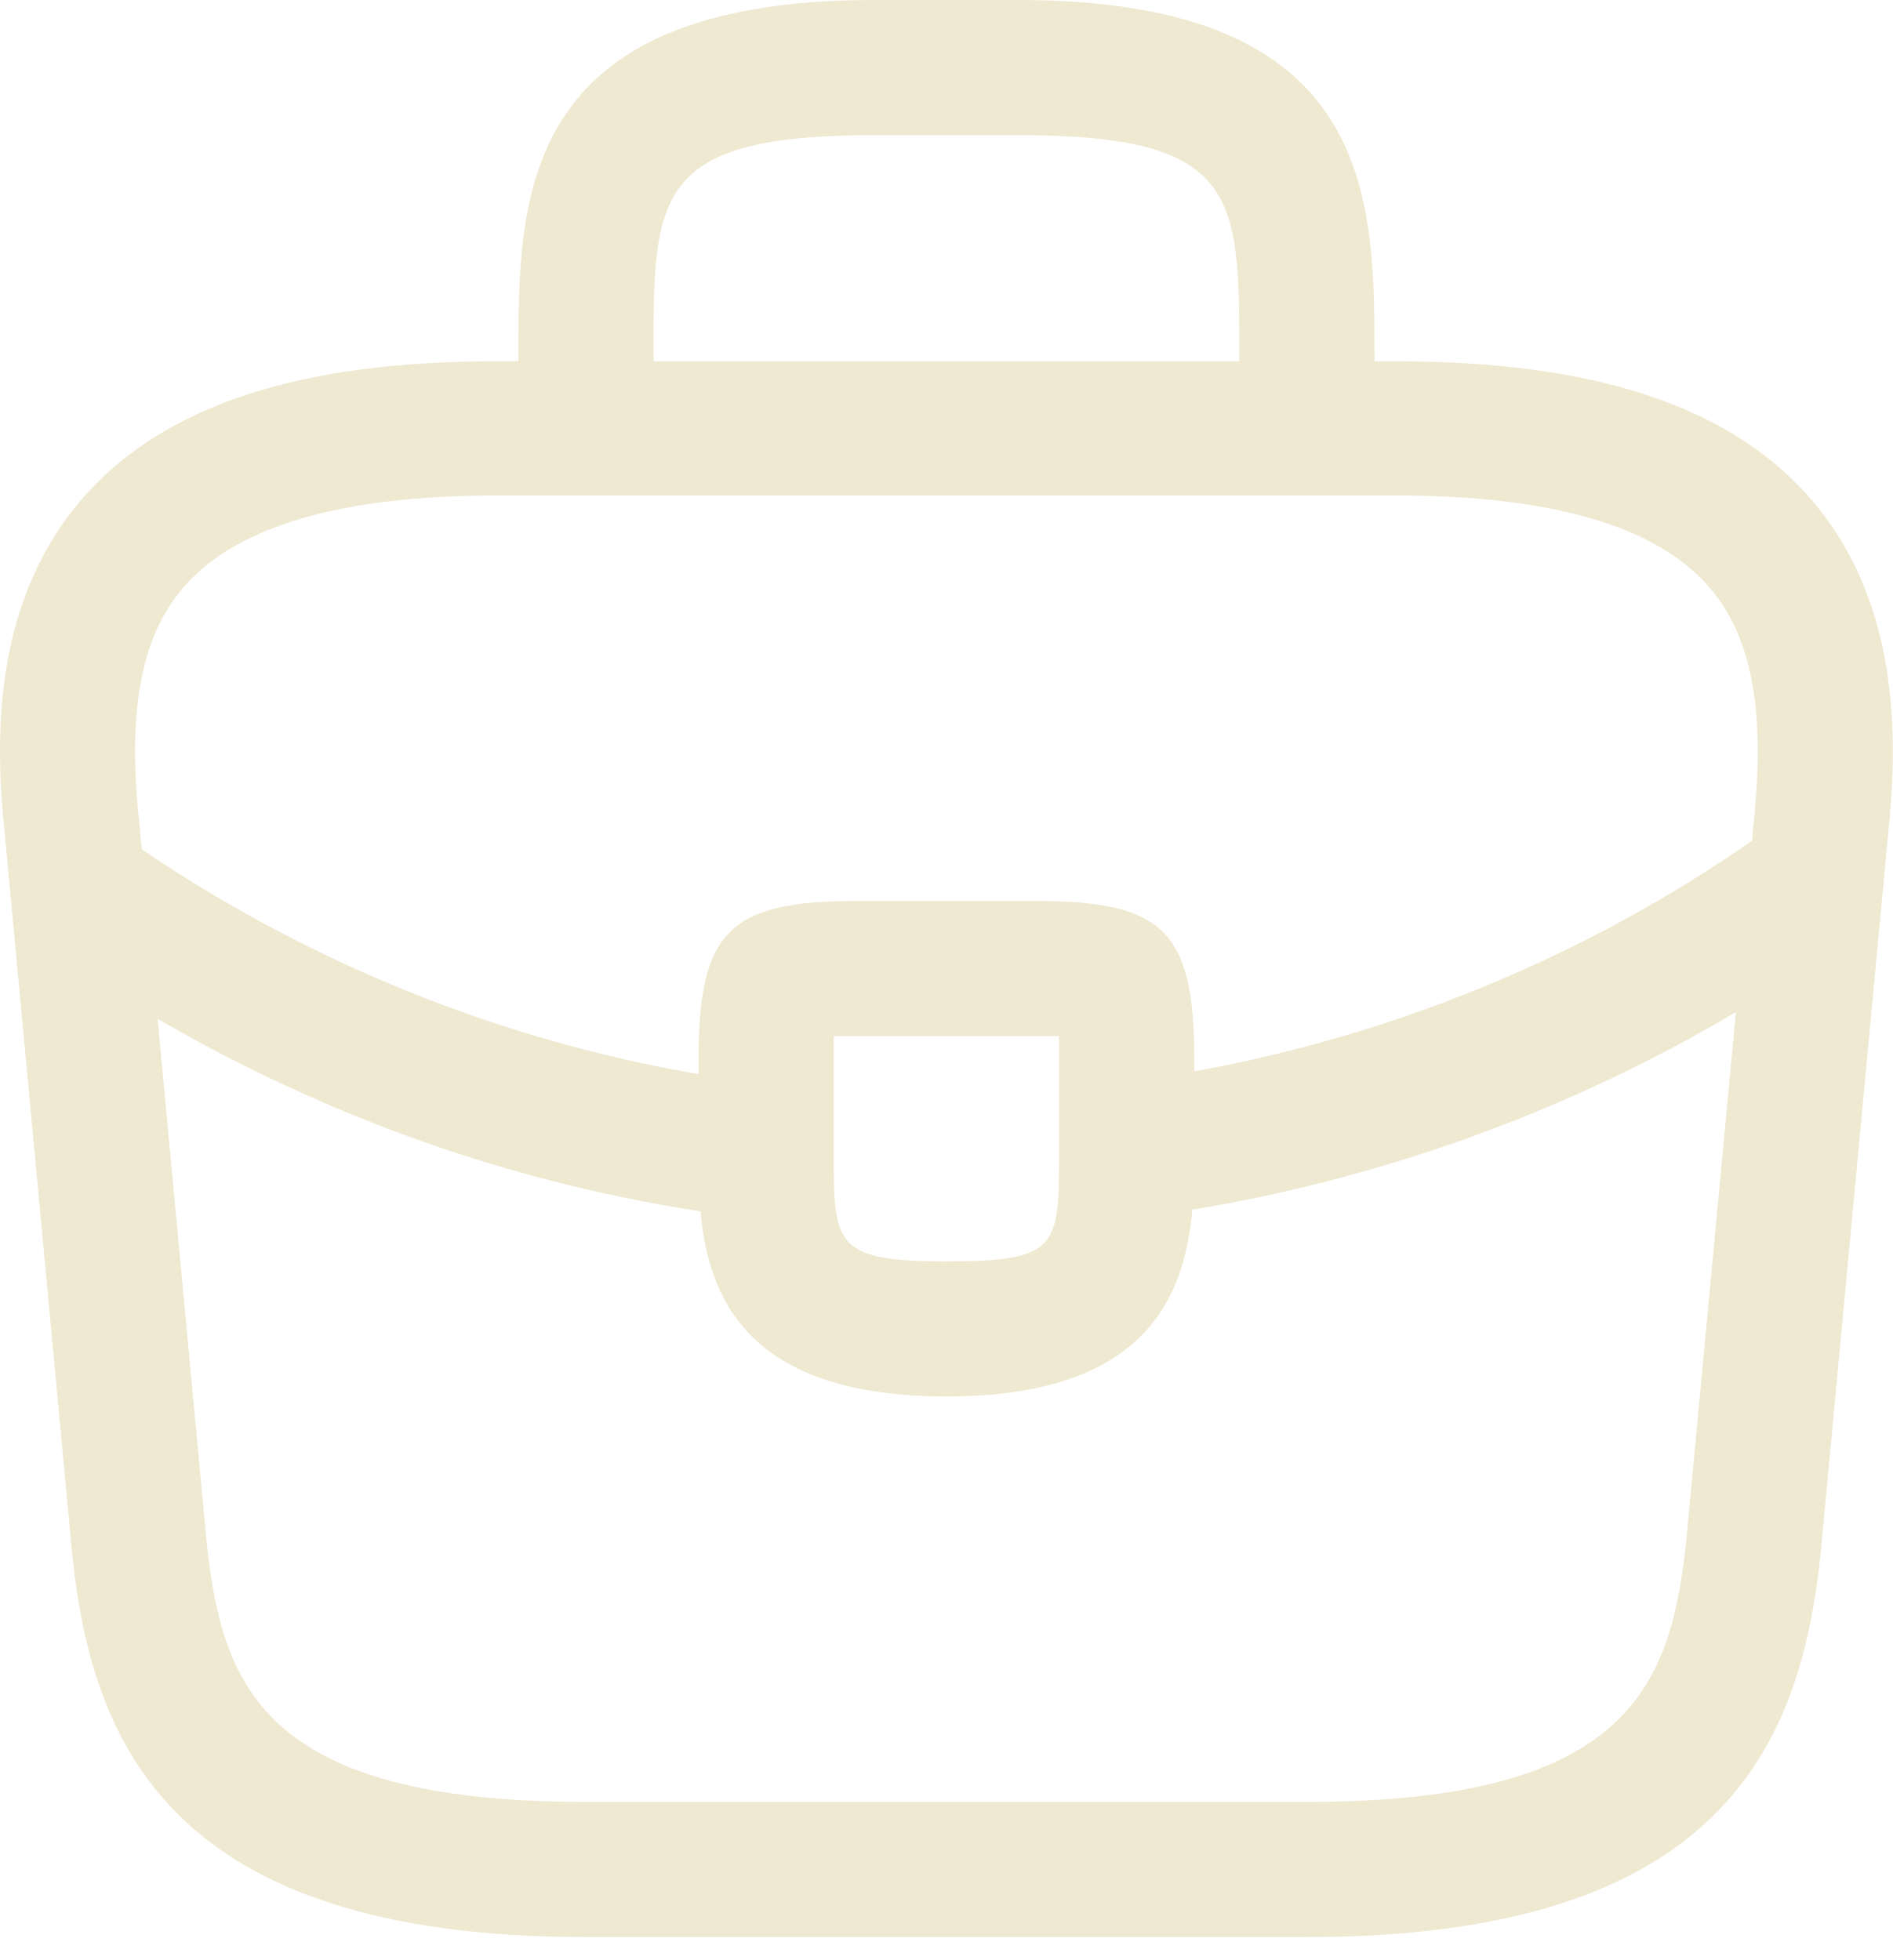
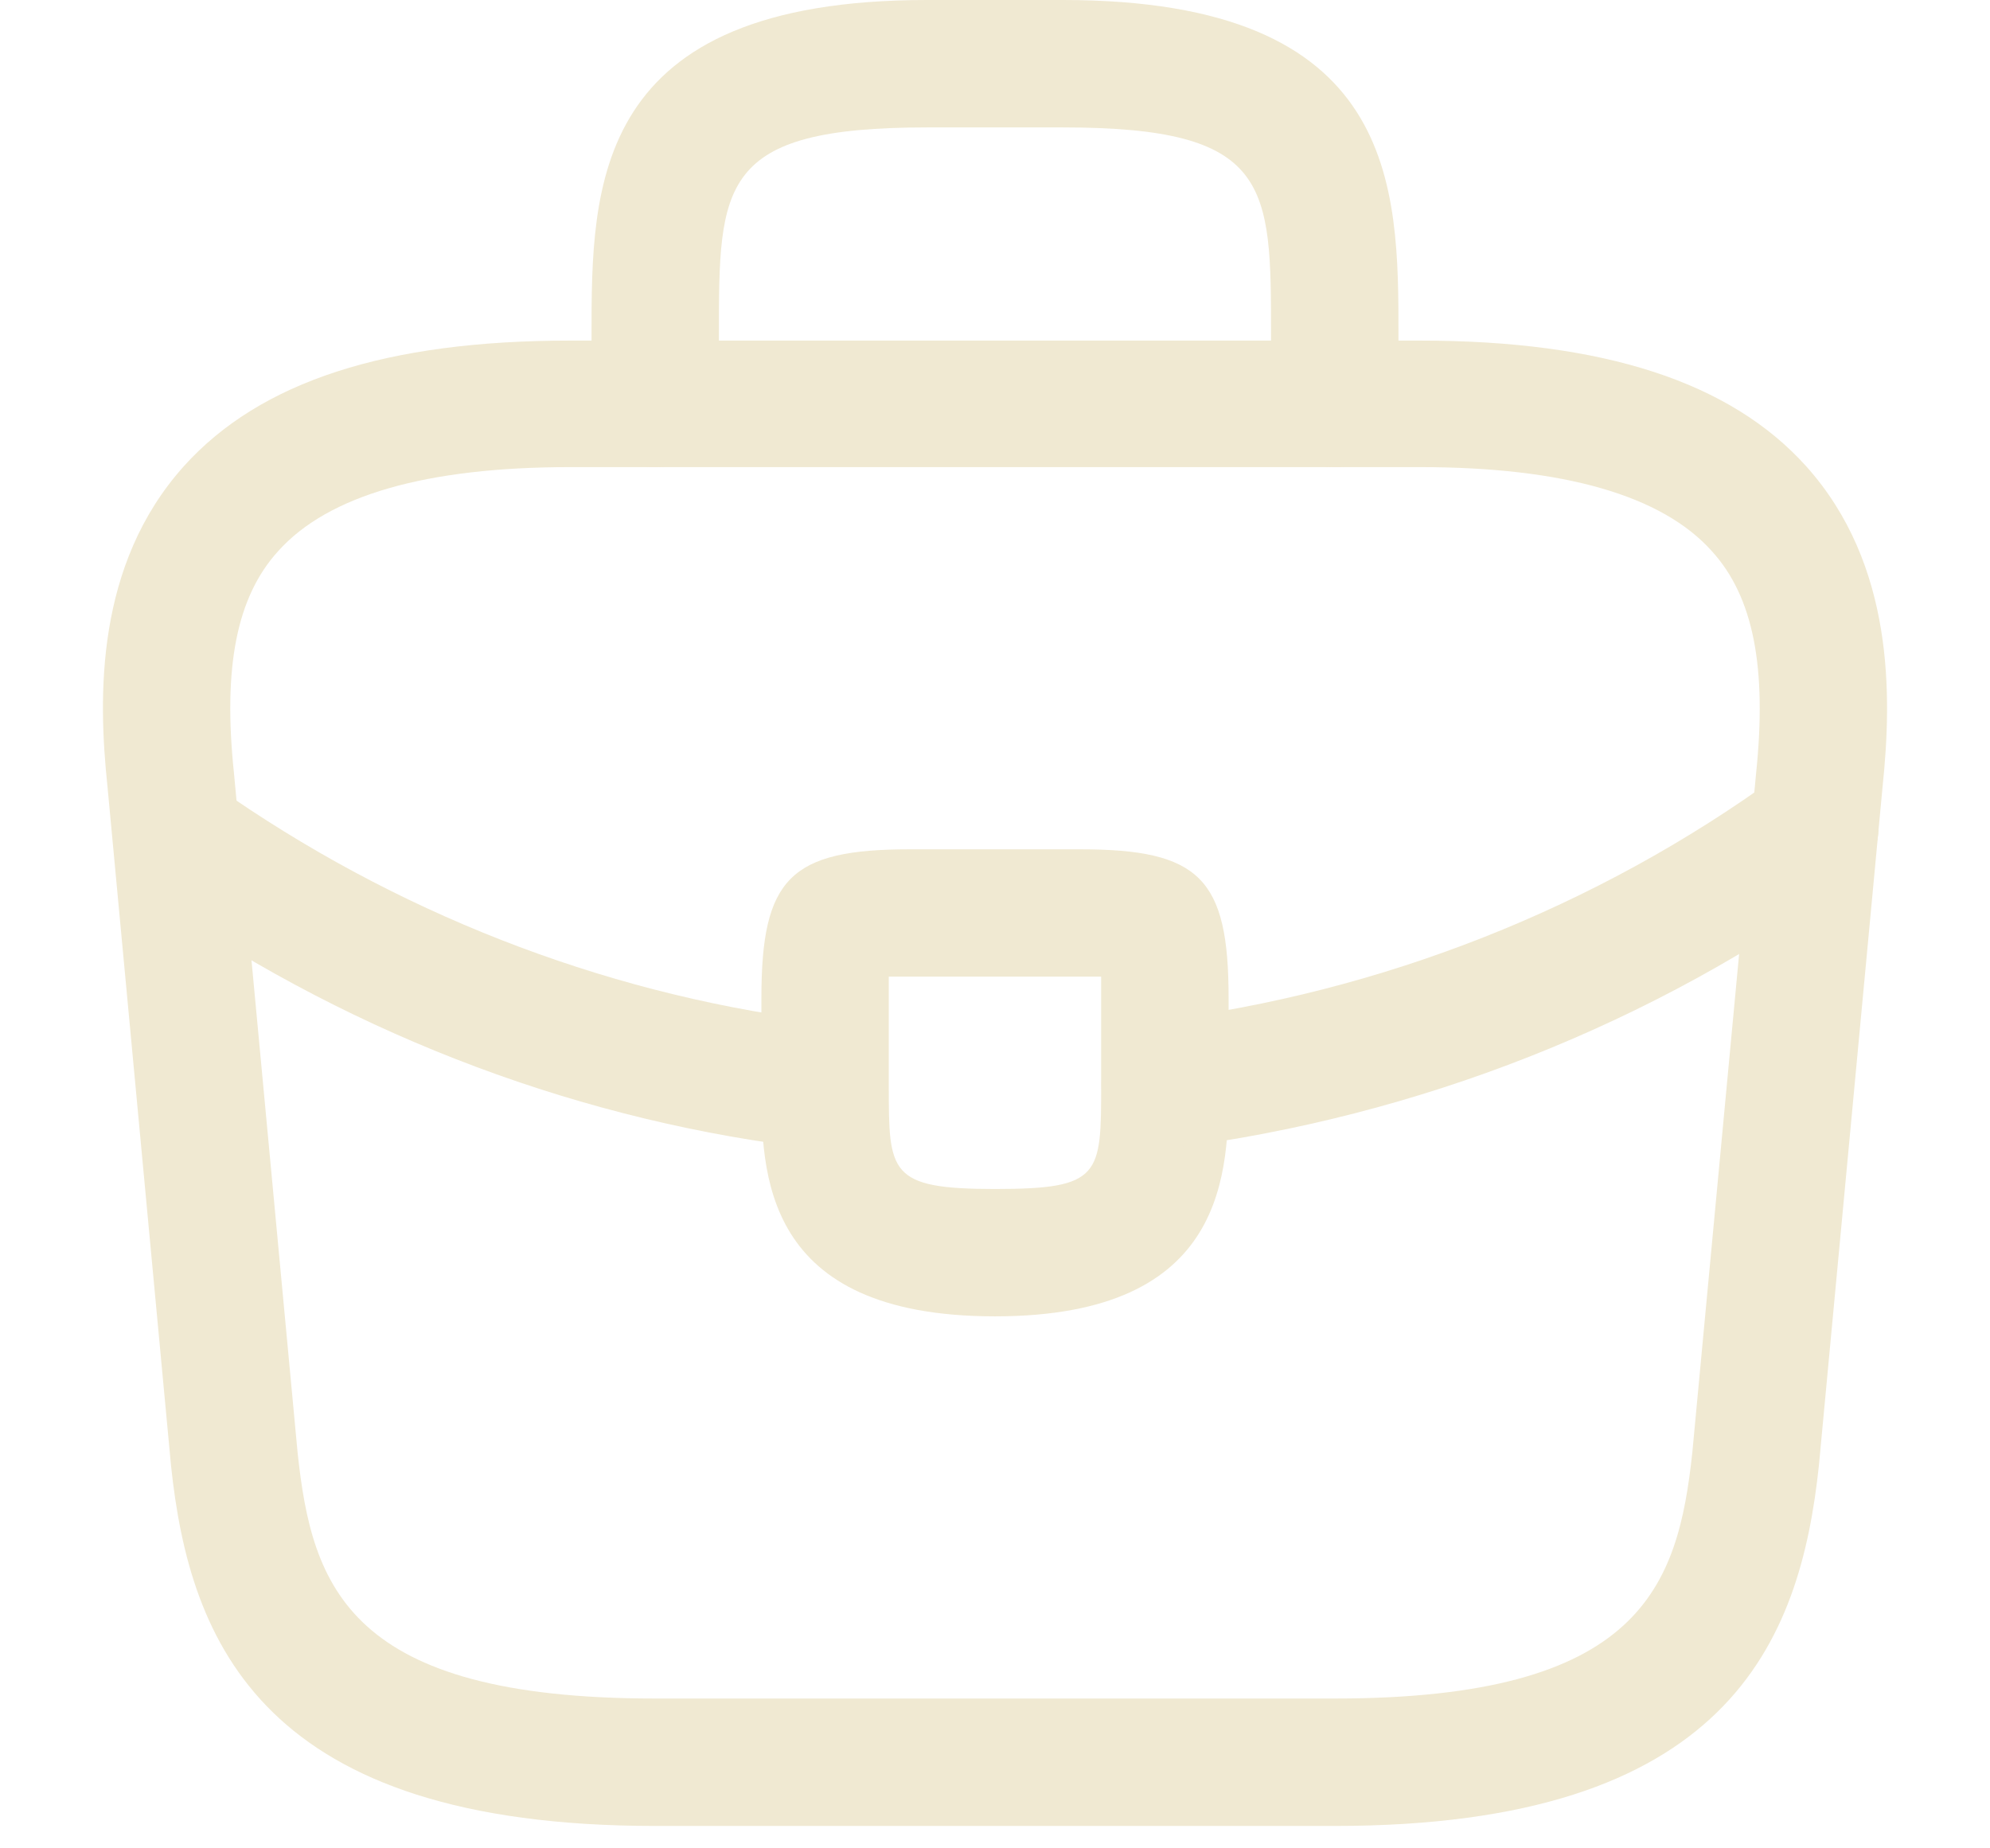
- <svg xmlns="http://www.w3.org/2000/svg" width="28" height="29" viewBox="0 0 28 29" fill="none">
+ <svg xmlns="http://www.w3.org/2000/svg" width="28" height="26" viewBox="0 0 28 29" fill="none">
  <path d="M19.332 28.661H8.668C2.509 28.661 1.363 25.795 1.069 23.009L0.07 12.331C-0.077 10.931 -0.117 8.865 1.269 7.319C2.469 5.985 4.455 5.346 7.335 5.346H20.665C23.558 5.346 25.544 5.999 26.731 7.319C28.117 8.865 28.077 10.931 27.93 12.344L26.931 22.995C26.637 25.795 25.491 28.661 19.332 28.661ZM7.335 7.332C5.082 7.332 3.536 7.772 2.749 8.652C2.096 9.371 1.883 10.478 2.056 12.131L3.056 22.809C3.282 24.915 3.855 26.661 8.668 26.661H19.332C24.131 26.661 24.718 24.915 24.944 22.795L25.944 12.144C26.117 10.478 25.904 9.371 25.251 8.652C24.465 7.772 22.918 7.332 20.665 7.332H7.335Z" fill="#F0E9D2" />
  <path d="M19.332 7.332C18.785 7.332 18.332 6.879 18.332 6.332V5.266C18.332 2.893 18.332 2 15.066 2H12.933C9.667 2 9.667 2.893 9.667 5.266V6.332C9.667 6.879 9.214 7.332 8.668 7.332C8.121 7.332 7.668 6.879 7.668 6.332V5.266C7.668 2.919 7.668 0 12.933 0H15.066C20.332 0 20.332 2.919 20.332 5.266V6.332C20.332 6.879 19.878 7.332 19.332 7.332Z" fill="#F0E9D2" />
  <path d="M14 20.662C10.334 20.662 10.334 18.396 10.334 17.037V15.663C10.334 13.784 10.787 13.331 12.667 13.331H15.333C17.212 13.331 17.666 13.784 17.666 15.663V16.997C17.666 18.383 17.666 20.662 14 20.662ZM12.333 15.33V15.663V17.037C12.333 18.41 12.333 18.663 14 18.663C15.666 18.663 15.666 18.45 15.666 17.023V15.663C15.666 15.557 15.666 15.437 15.666 15.33C15.559 15.33 15.439 15.33 15.333 15.33H12.667C12.56 15.33 12.44 15.33 12.333 15.33Z" fill="#F0E9D2" />
  <path d="M16.665 18.023C16.172 18.023 15.732 17.65 15.679 17.143C15.612 16.597 15.999 16.09 16.545 16.023C20.064 15.583 23.437 14.25 26.277 12.184C26.716 11.851 27.343 11.957 27.676 12.411C27.996 12.851 27.903 13.477 27.45 13.81C24.33 16.077 20.651 17.53 16.785 18.023C16.745 18.023 16.705 18.023 16.665 18.023Z" fill="#F0E9D2" />
  <path d="M11.335 18.036C11.294 18.036 11.255 18.036 11.214 18.036C7.562 17.623 4.003 16.29 0.923 14.184C0.47 13.877 0.35 13.251 0.657 12.797C0.963 12.344 1.59 12.224 2.043 12.531C4.856 14.45 8.095 15.663 11.428 16.05C11.974 16.117 12.374 16.61 12.308 17.156C12.268 17.663 11.841 18.036 11.335 18.036Z" fill="#F0E9D2" />
</svg>
